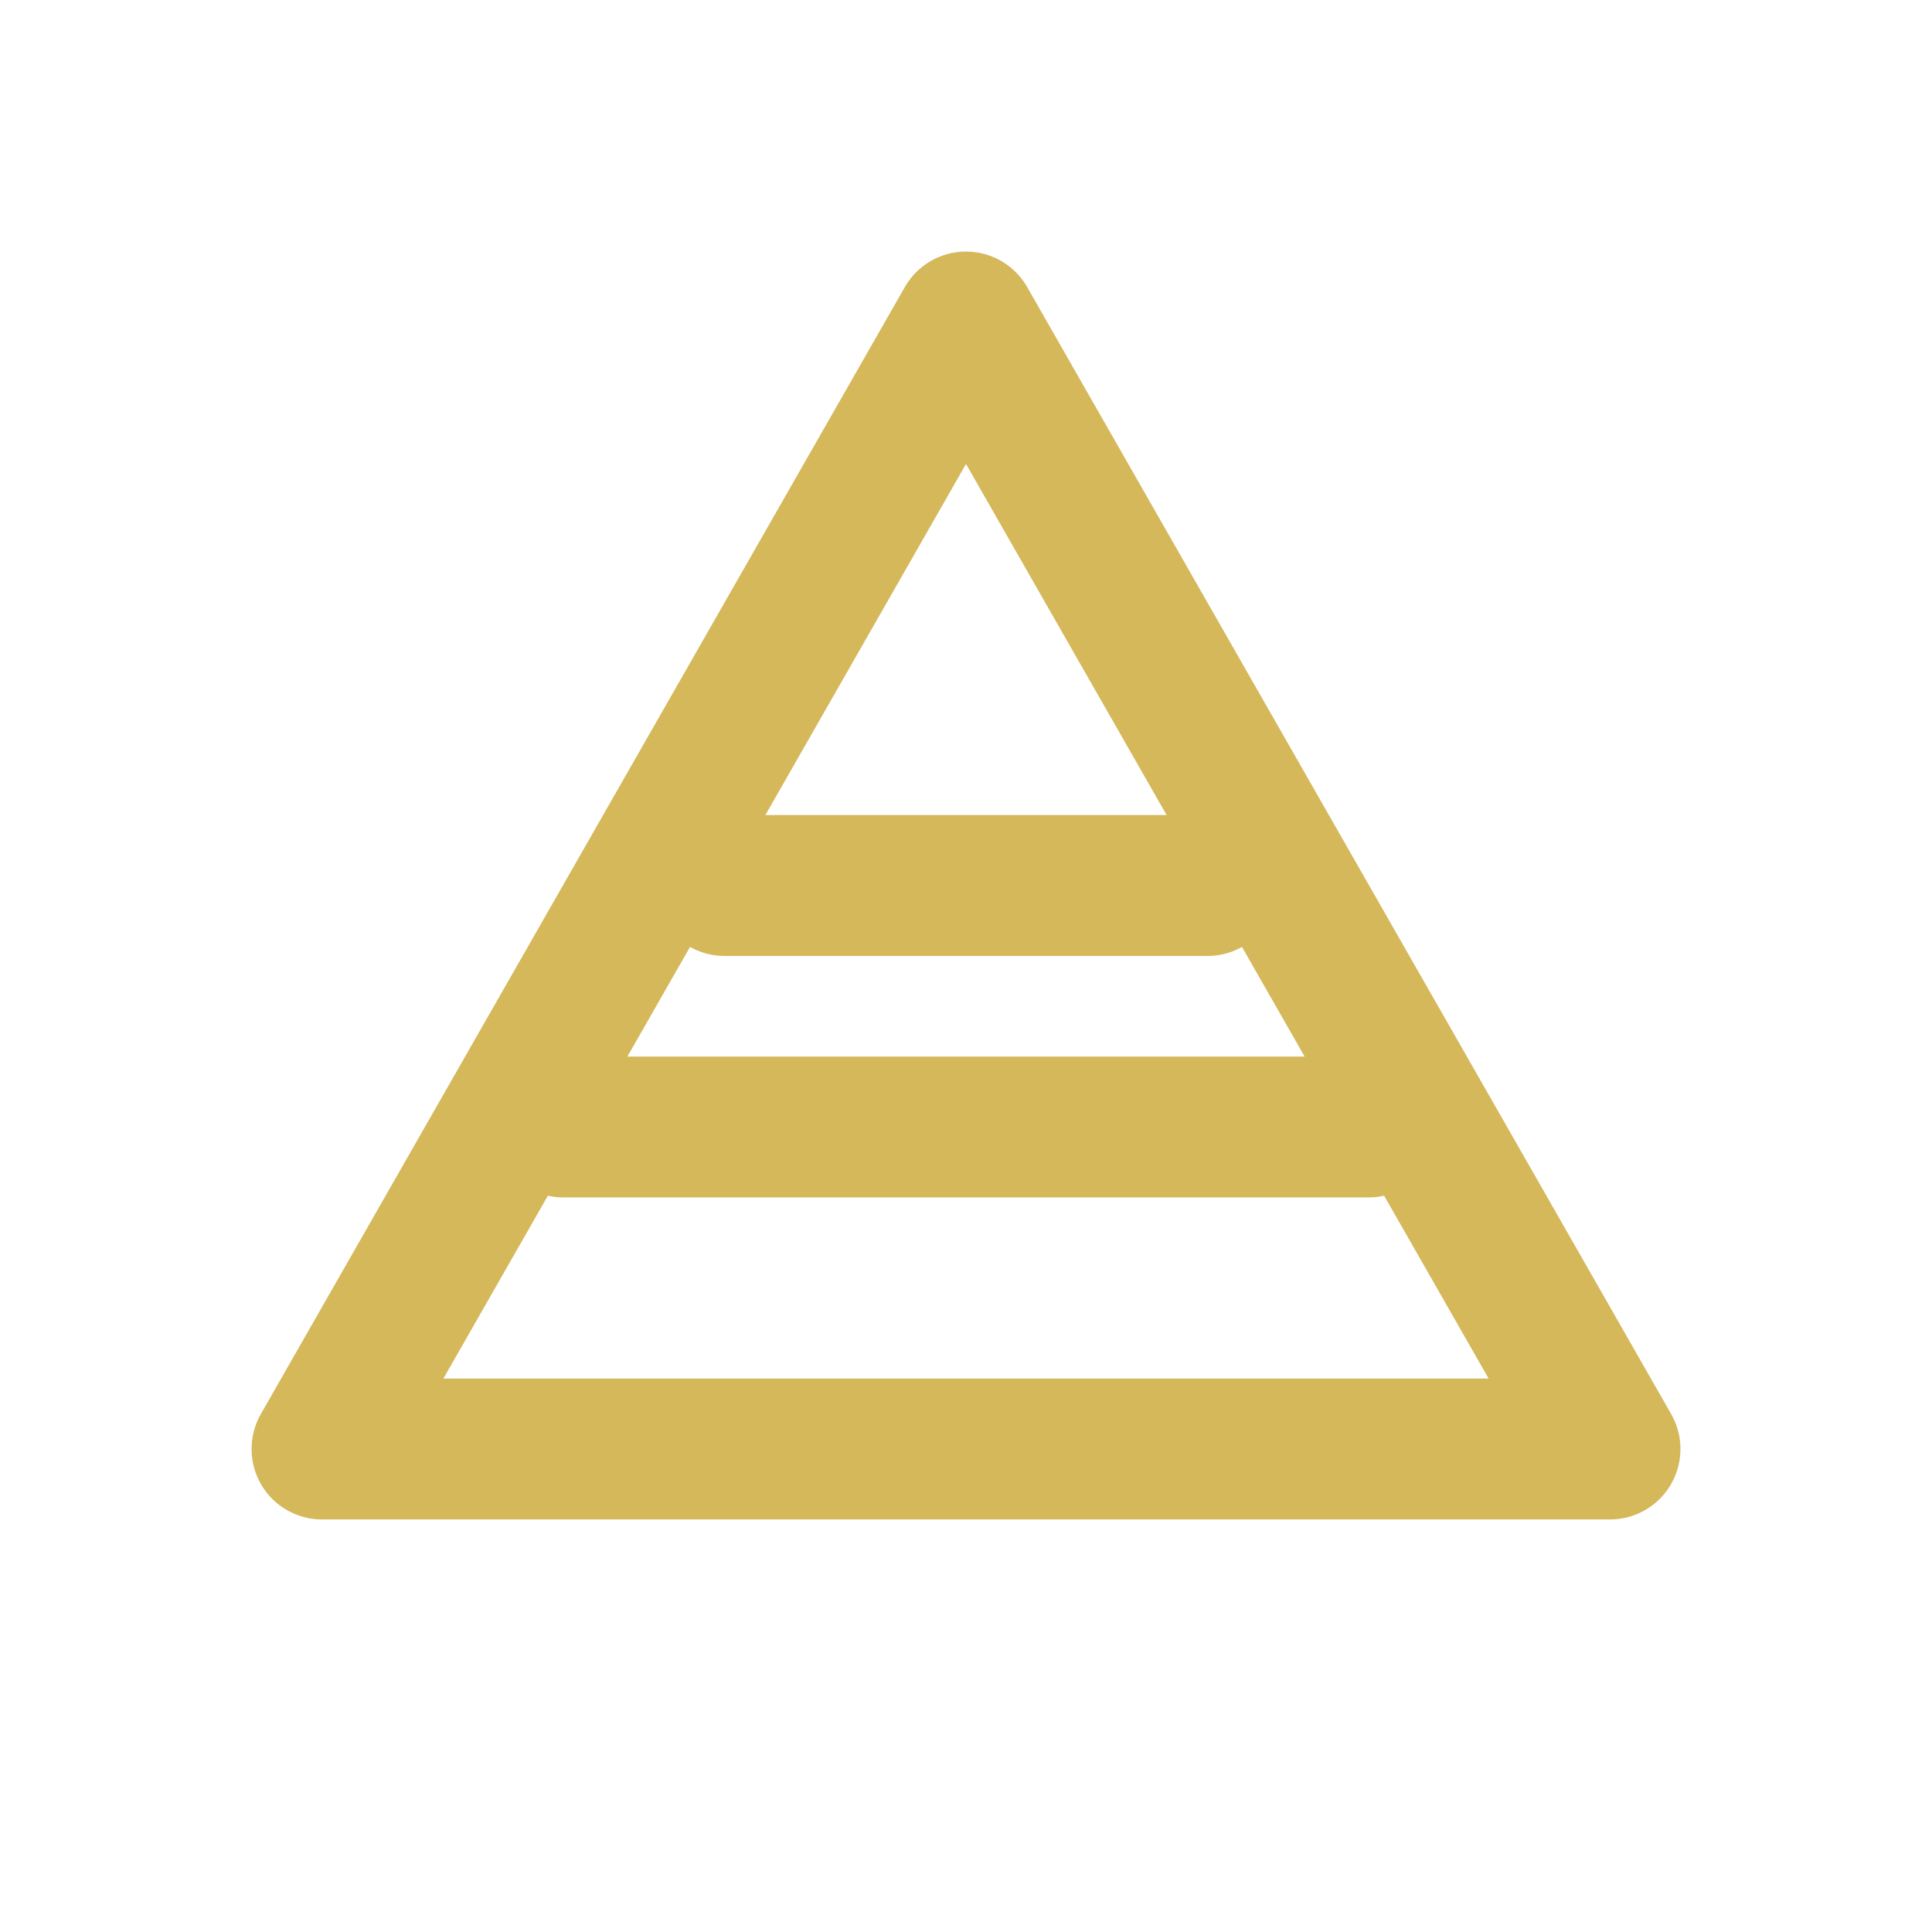
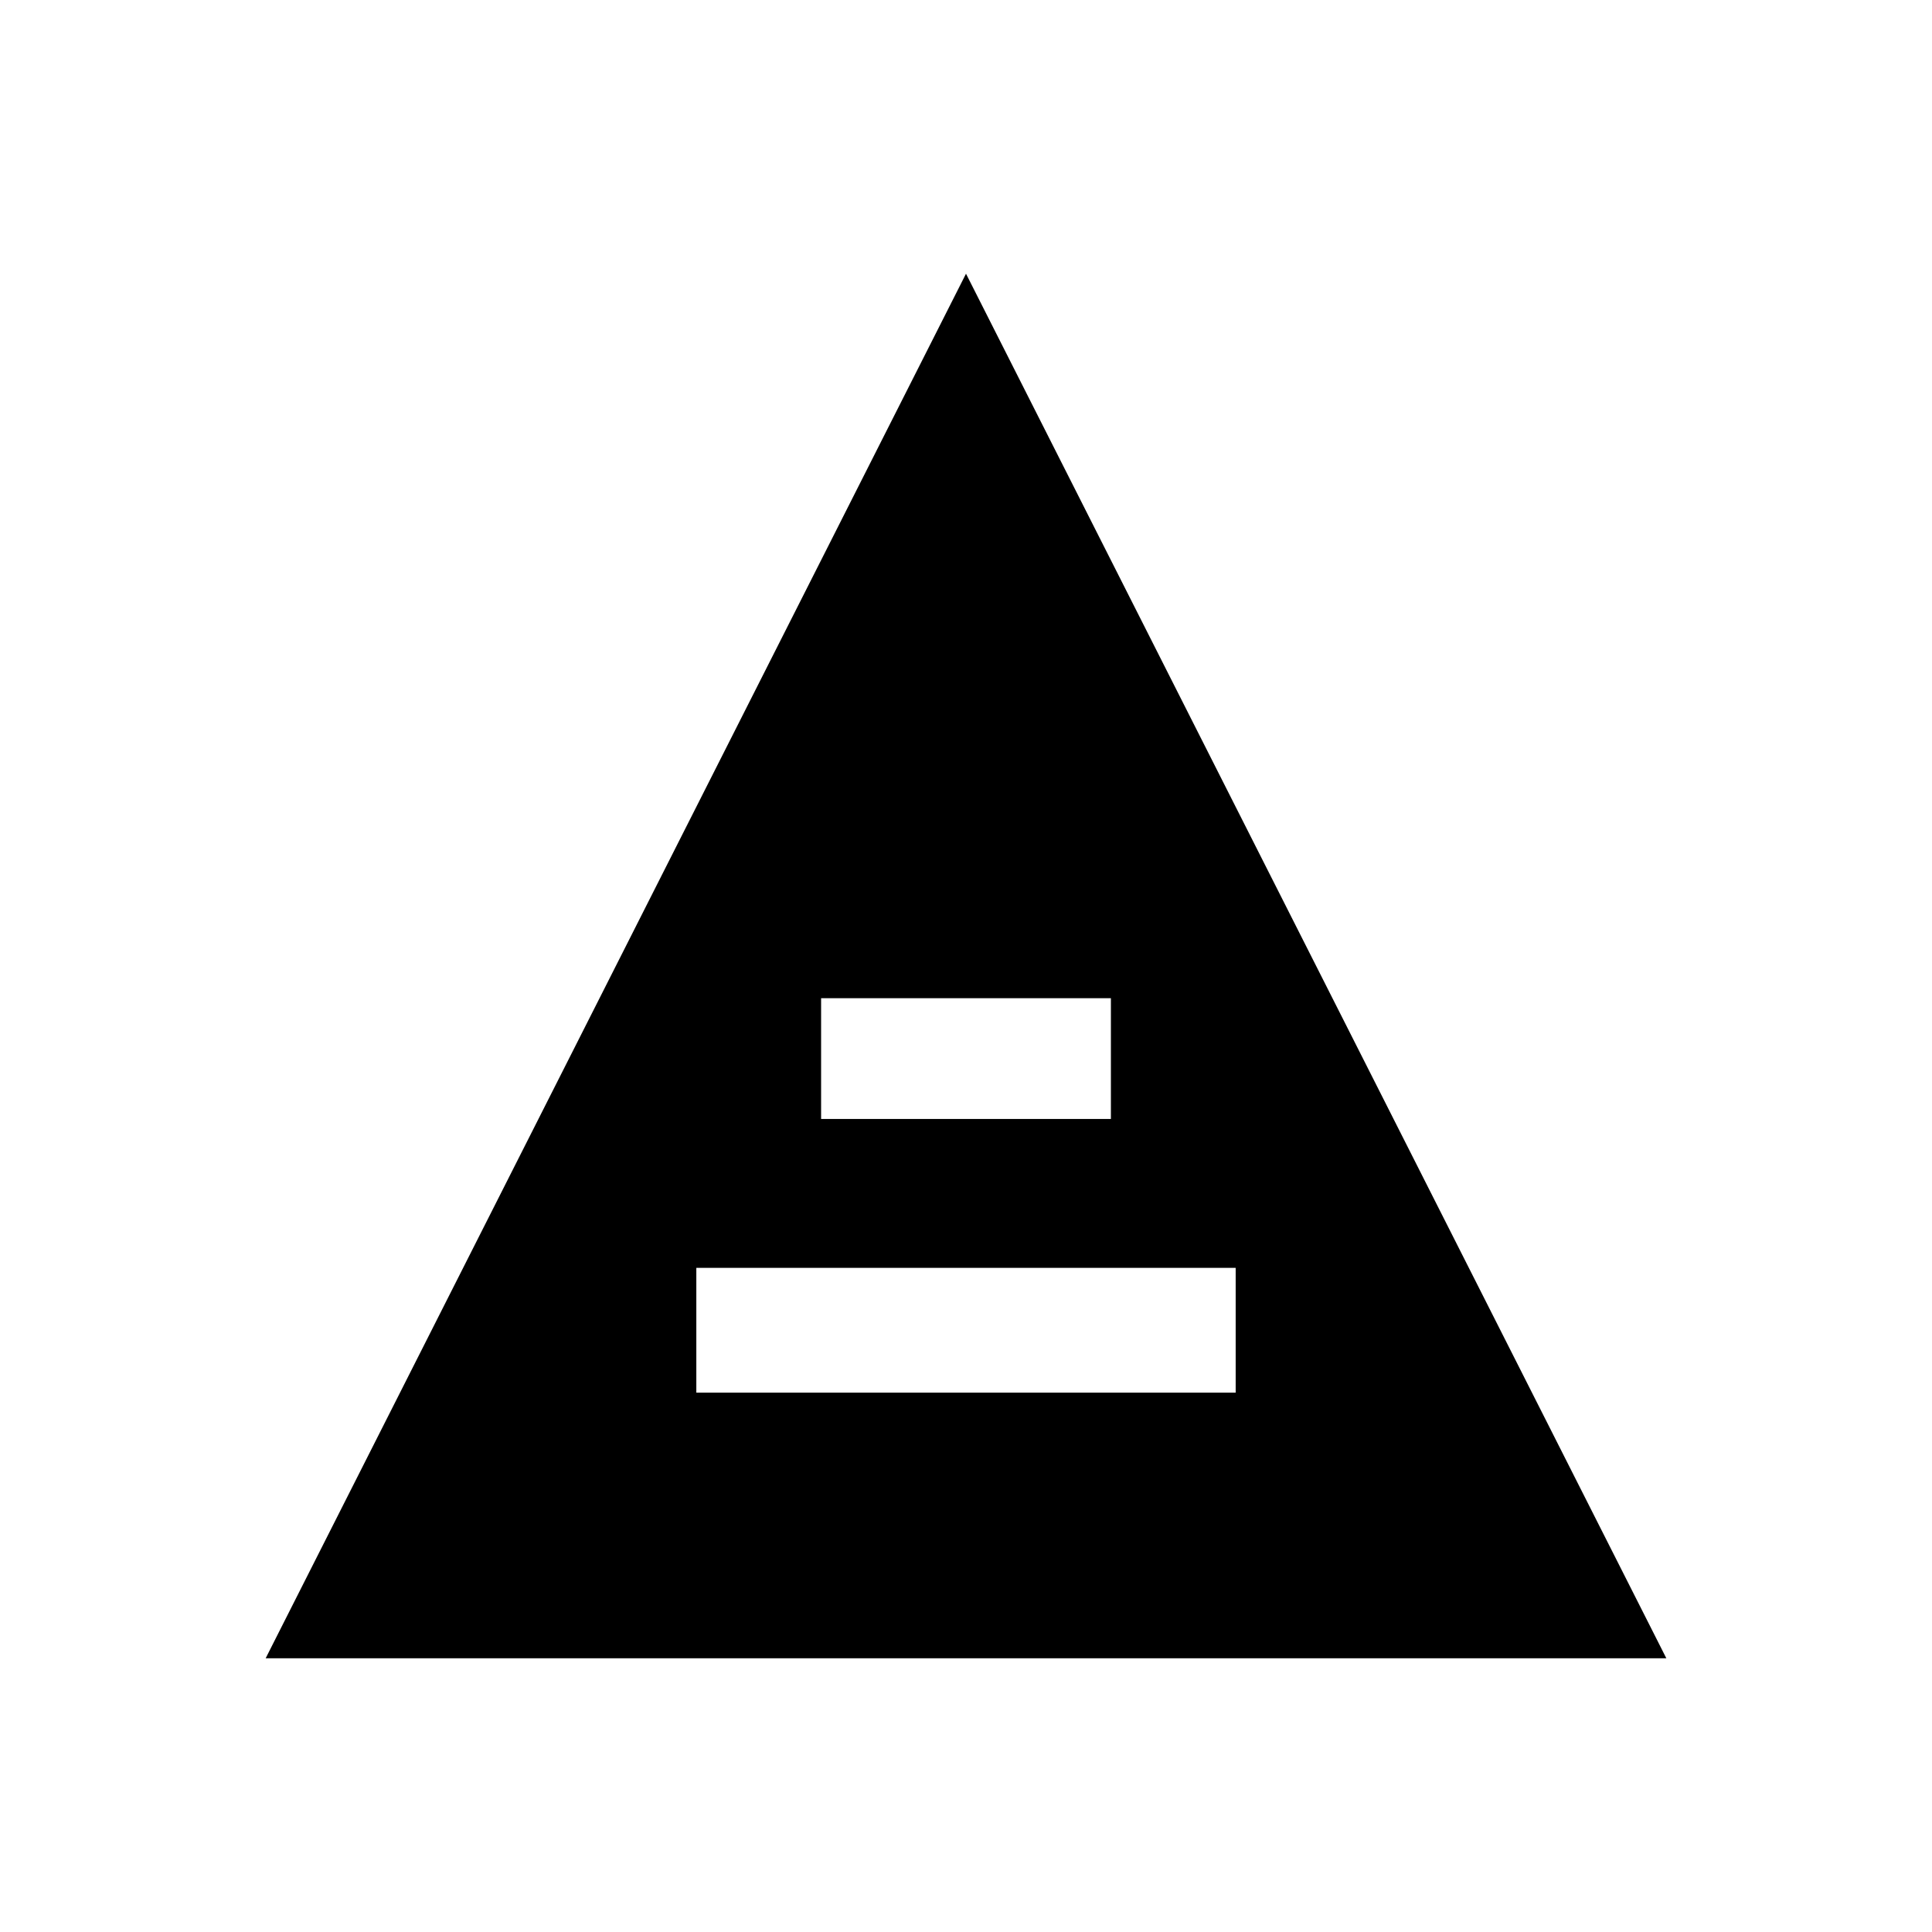
- <svg xmlns="http://www.w3.org/2000/svg" viewBox="0 0 24 24" fill="none" aria-hidden="true">
-   <path fill="none" stroke="#d4b85a" stroke-width="1.75" stroke-linecap="round" stroke-linejoin="round" d="M12 4l8 14H4L12 4z" />
-   <path fill="none" stroke="#d4b85a" stroke-width="1.75" stroke-linecap="round" stroke-linejoin="round" d="M7 14h10M9 11h6" />
+ <svg xmlns="http://www.w3.org/2000/svg" viewBox="0 0 24 24" aria-hidden="true">
+   <path fill="#000" fill-rule="evenodd" d="M12 3.4 20.7 20.6H3.3zm-3.35 12.35h6.7v1.55h-6.7zm1.55-3.35h3.6v1.5h-3.6z" />
</svg>
